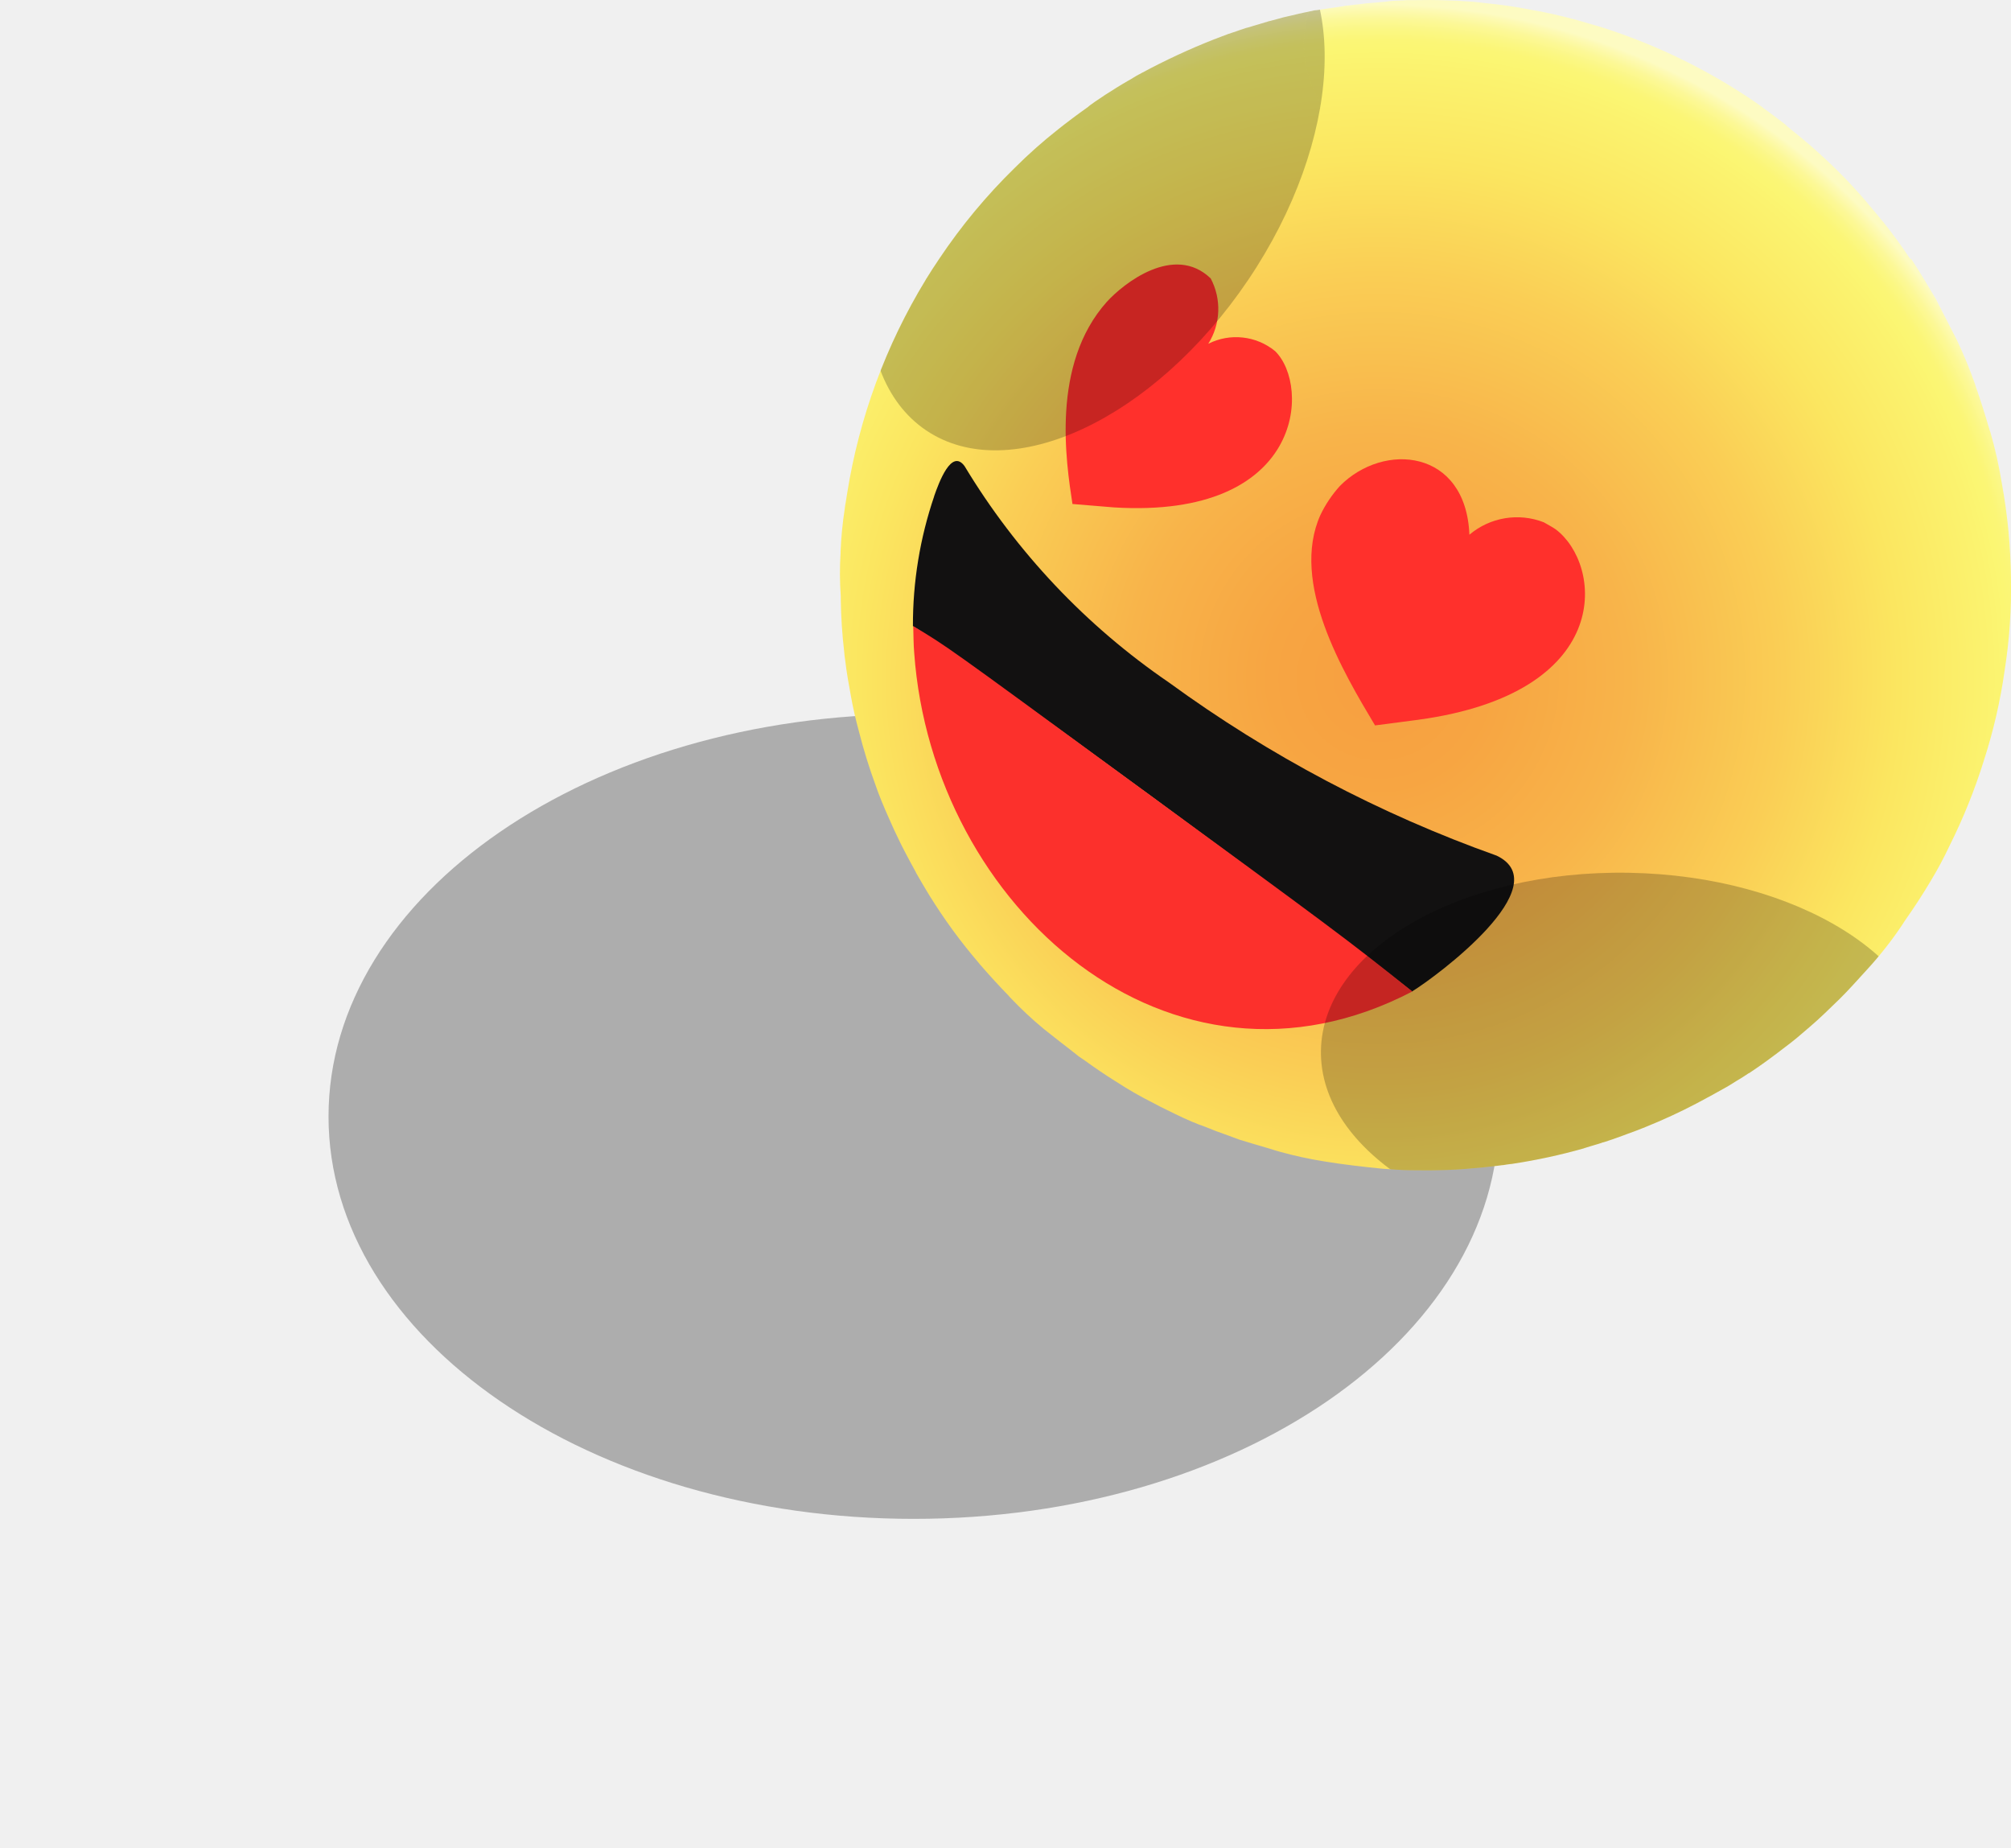
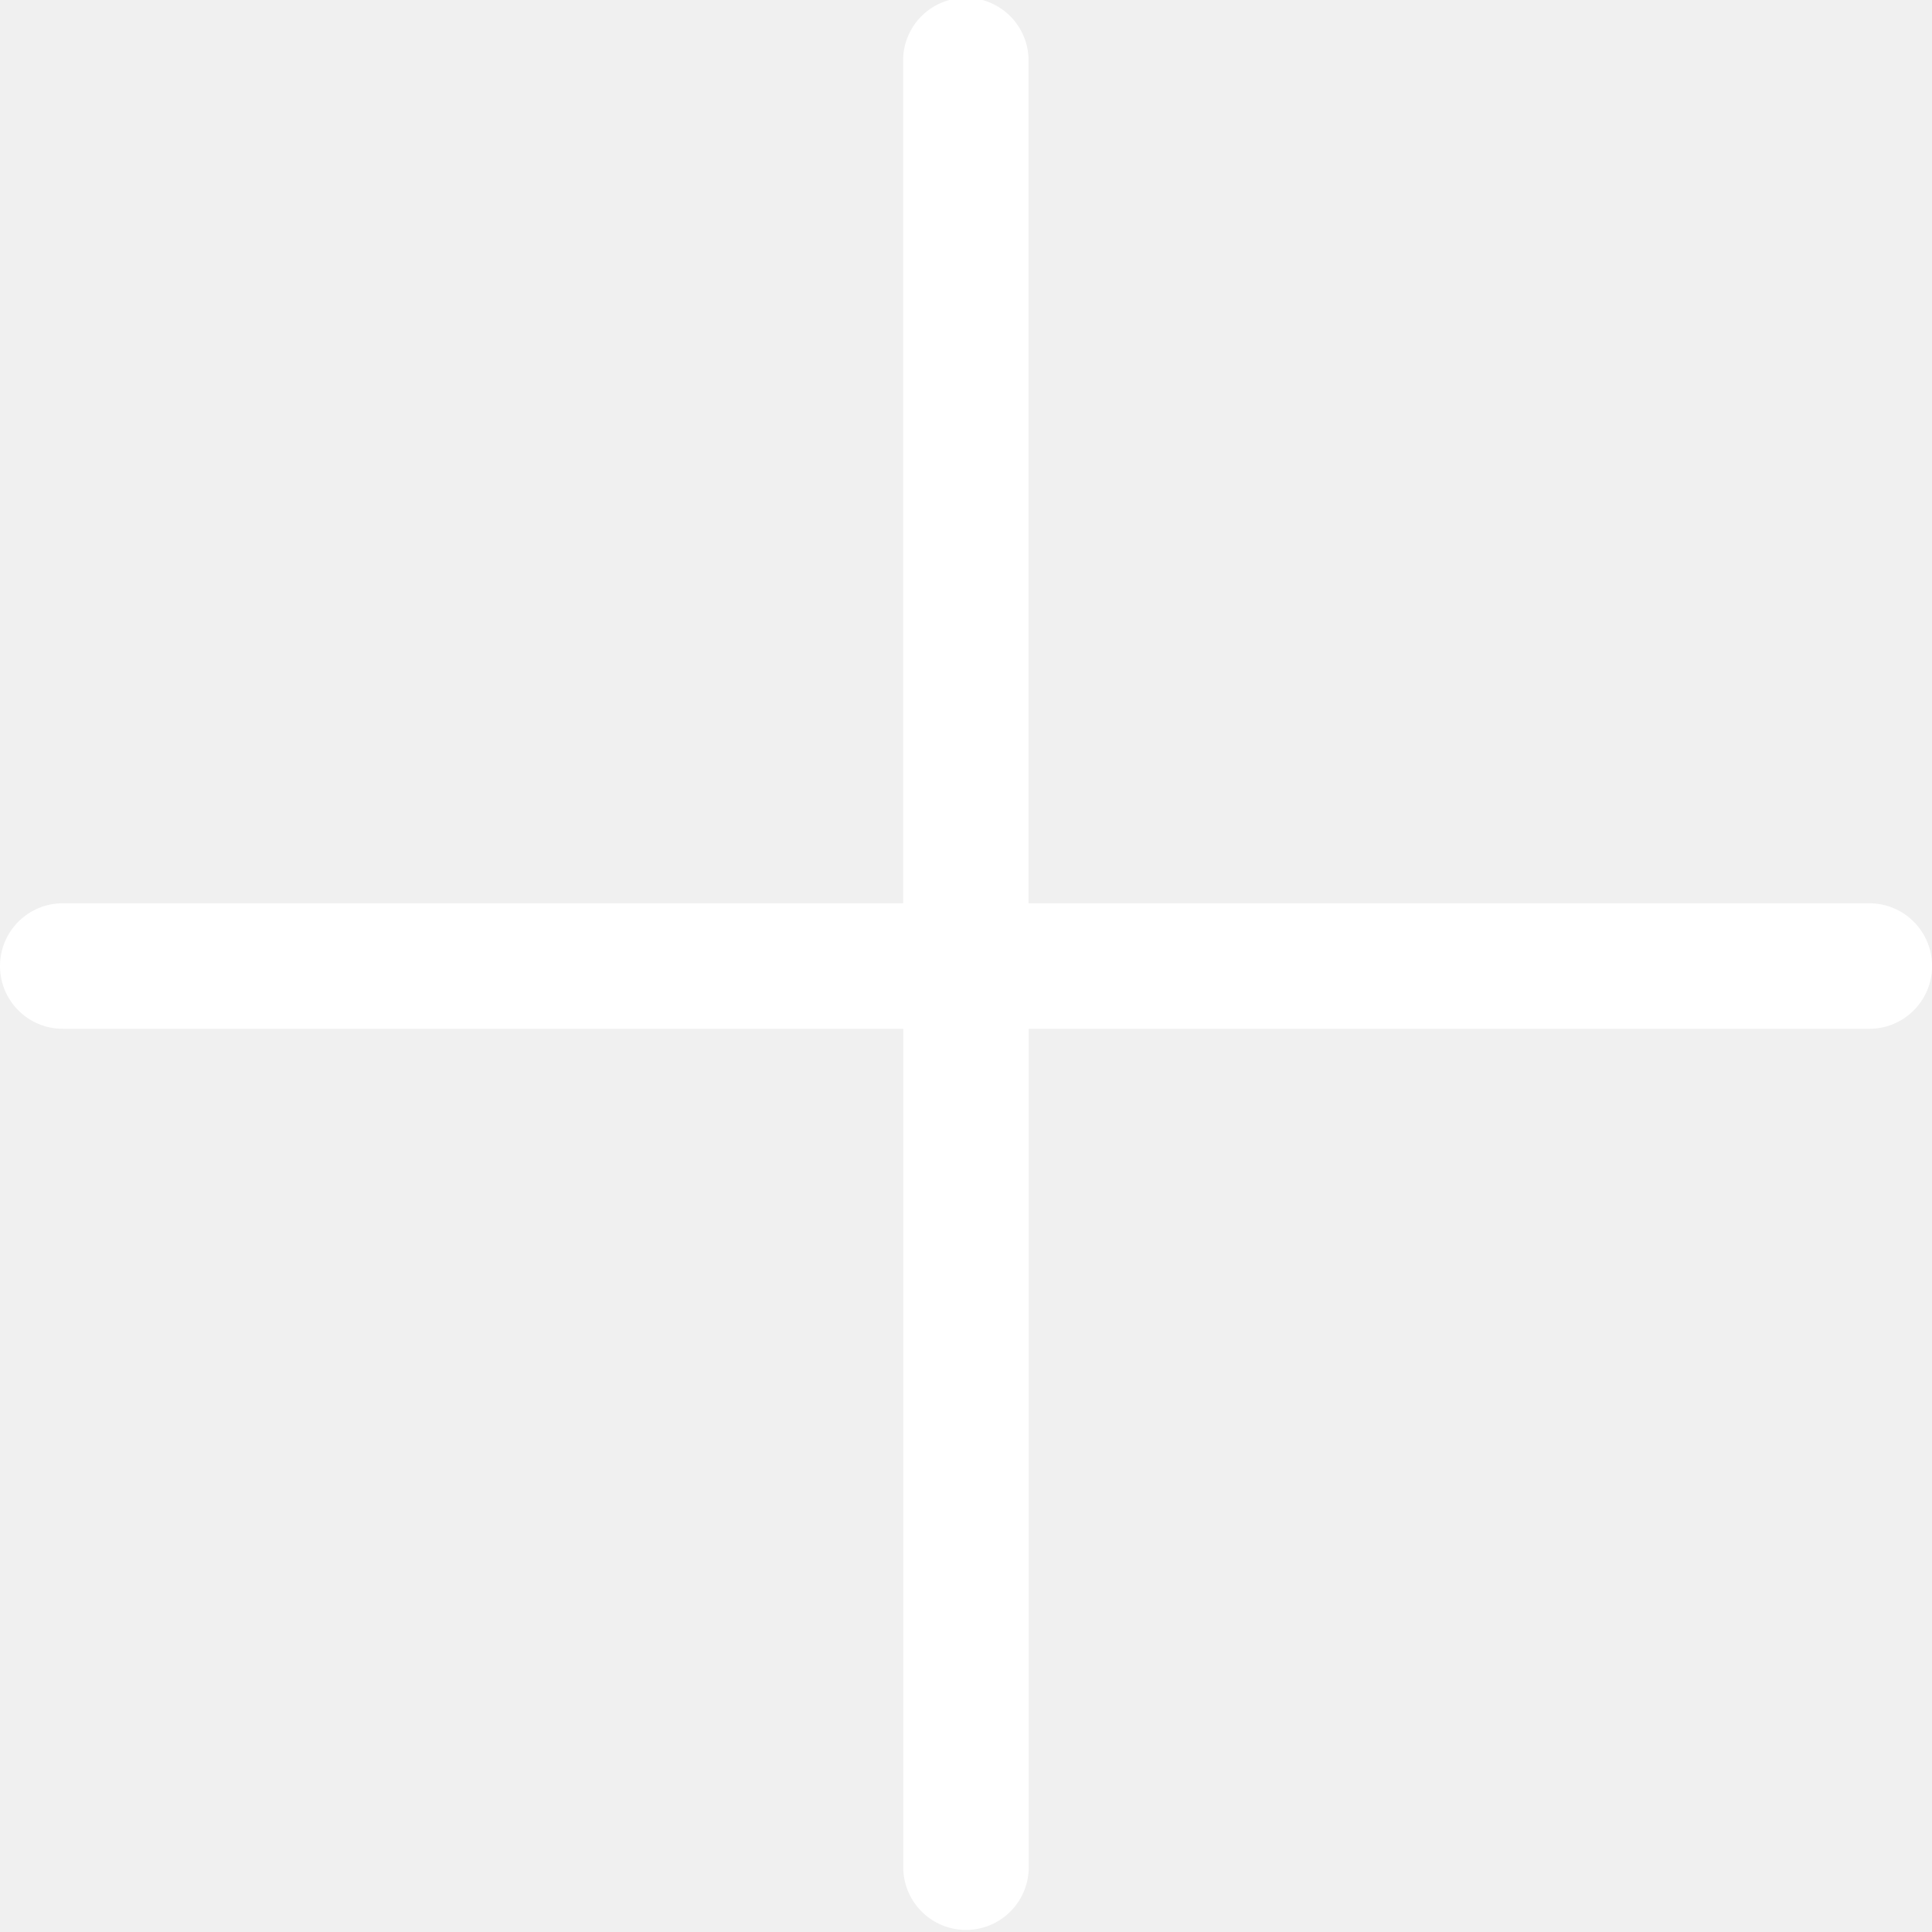
- <svg xmlns="http://www.w3.org/2000/svg" xmlns:xlink="http://www.w3.org/1999/xlink" width="82.478" height="75.758" viewBox="0 0 82.478 75.758">
-   <defs>
-     <radialGradient id="radial-gradient" cx="0.471" cy="0.58" r="0.575" gradientTransform="matrix(-0.999, -0.004, -0.004, 1, 0.933, 0.001)" gradientUnits="objectBoundingBox">
-       <stop offset="0" stop-color="#f79f40" />
-       <stop offset="0.163" stop-color="#f7a542" />
-       <stop offset="0.371" stop-color="#f8b44a" />
-       <stop offset="0.601" stop-color="#face55" />
-       <stop offset="0.771" stop-color="#fbe660" />
-       <stop offset="0.91" stop-color="#fbf36f" />
-       <stop offset="0.932" stop-color="#fbf672" />
-       <stop offset="0.947" stop-color="#fbf676" />
-       <stop offset="0.962" stop-color="#fbf783" />
-       <stop offset="0.978" stop-color="#fcf897" />
-       <stop offset="0.994" stop-color="#fdfab4" />
-       <stop offset="1" stop-color="#fdfbc2" />
-     </radialGradient>
-     <clipPath id="clip-path">
-       <path id="Trazado_116496" data-name="Trazado 116496" d="M52.65,29.84v-.06c0-.11-.03-.77-.15-1.75-.01-.09-.02-.17-.03-.26-.02-.12-.04-.25-.06-.38a23.894,23.894,0,0,0-3.15-8.77c0-.01-.01-.01-.01-.02-.17-.29-.35-.57-.54-.85h0a23.353,23.353,0,0,0-3.06-3.74,20.449,20.449,0,0,0-1.77-1.6c-.39-.32-.78-.62-1.19-.91a.265.265,0,0,1-.06-.05l-.05-.04-.21-.15c-.26-.18-.55-.37-.86-.57h0c-.01-.01-.02-.01-.03-.02-.15-.09-.3-.19-.47-.28-.07-.04-.15-.09-.22-.13s-.12-.07-.19-.11a1.092,1.092,0,0,0-.15-.08,25.413,25.413,0,0,0-2.93-1.4c-.26-.11-.47-.18-.58-.23l-.18-.07-.18-.07c-.01,0-.02-.01-.03-.01l-.04-.01-.3-.1-.04-.01c-.01,0-.03-.01-.04-.01l-.2-.07a2.759,2.759,0,0,0-.27-.08l-.23-.07c-.04-.01-.09-.03-.13-.04-.01,0-.03-.01-.04-.01s-.03-.01-.05-.01a.636.636,0,0,1-.07-.02l-.26-.07-.22-.06c-.07-.02-.14-.03-.21-.05h-.01l-.13-.03-.25-.06-.18-.04a2.049,2.049,0,0,0-.24-.05c-.01,0-.03-.01-.04-.01-.06-.01-.12-.03-.18-.04l-.11-.02-.13-.03h-.02l-.04-.01c-.02,0-.05-.01-.07-.01a1.766,1.766,0,0,1-.2-.04.6.6,0,0,0-.12-.02h0a2.068,2.068,0,0,1-.22-.04l-.19-.03c-.03-.01-.07-.01-.11-.02a.985.985,0,0,0-.17-.02,1,1,0,0,0-.16-.02l-.27-.03-.25-.03c-.03,0-.05-.01-.08-.01h-.02a1.641,1.641,0,0,0-.23-.02l-.34-.03c-.08-.01-.16-.01-.23-.02-.09-.01-.17-.01-.26-.02s-.18-.01-.27-.02A.97.97,0,0,1,29.76,7h-.37c-.48-.01-.96-.01-1.45,0-.11,0-.21,0-.31.01s-.22.01-.32.02c-.07,0-.13.01-.19.01-.16.01-.31.02-.46.04-.05,0-.11.01-.16.01-.22.02-.43.04-.64.07-.1.01-.2.02-.3.04h-.01c-.02,0-.04.01-.06.01q-.24.03-.45.06c-.11.02-.23.04-.34.05-.26.04-.47.08-.61.11-.7.14-1.38.3-2.06.5-.41.11-.77.22-1.21.38a24.021,24.021,0,0,0-5.31,2.61h0c-.17.11-.33.22-.49.33a.265.265,0,0,0-.06.05c-.28.2-.56.4-.84.61a.423.423,0,0,1-.07.05l-.02.02-.02.02c-.01.01-.02.02-.03.02s-.02.01-.03.02c-.08.06-.15.12-.23.18-.15.12-.3.24-.44.36-.08.07-.16.13-.24.2-.16.14-.32.27-.46.4l-.02.02-.02.02c-.03.03-.07.06-.1.09-.75.69-1.21,1.19-1.24,1.22-.23.25-.46.51-.69.77-.16.19-.33.38-.5.59-.01.01-.02.03-.04.04l-.03.03c-.34.42-.69.89-1.08,1.46l-.01.01-.01.01c-.01.01-.01.02-.02.02-.18.26-.36.55-.54.86-.16.26-.32.52-.46.75l-.46.88c-.15.29-.29.56-.42.82a16.758,16.758,0,0,0-.76,1.82h0v.01c-.22.6-.42,1.23-.6,1.84l-.01.02a.037.037,0,0,1-.01.03,17.968,17.968,0,0,0-.5,2.13,23.506,23.506,0,0,0-.17,7.66,22.794,22.794,0,0,0,.82,3.68,23.944,23.944,0,0,0,1.38,3.51,15.311,15.311,0,0,0,.75,1.42c.32.56.68,1.11,1.06,1.66.04.07.09.13.13.2a16,16,0,0,0,1.39,1.8c.34.37.78.88,1.14,1.24s.83.82,1.22,1.15h0c.42.37.6.53.99.83q.72.585,1.47,1.08h.01c.16.11.32.22.49.32.19.12.38.24.55.34.09.05.22.13.36.21a.573.573,0,0,1,.07.04c.15.09.33.18.52.29.04.02.09.05.13.07a22.789,22.789,0,0,0,2.12,1c.18.07.42.17.7.28l.24.09.42.15.3.1.11.03c.01,0,.01,0,.02.01l.16.05a2.759,2.759,0,0,0,.27.08l.26.08c.01,0,.02,0,.02.01a22.1,22.1,0,0,0,2.96.66l.09.01c.08.01.17.03.27.04h.03l.23.03.53.06c.24.03.56.05.79.07s.49.03.74.04h.02c.13.01.25.01.37.01.33.01.77,0,1.1.01s.79-.03,1.13-.05c.72-.06,1.68-.17,2.39-.28a18.747,18.747,0,0,0,1.84-.38c.14-.04.28-.08.43-.12.43-.12.87-.25,1.24-.36l.43-.16c.35-.12.69-.25,1.03-.38l.17-.06c.4-.15.89-.38,1.32-.59.19-.09.37-.18.55-.28a15.71,15.71,0,0,0,1.56-.88c.02-.01.03-.02.05-.03.41-.26.82-.52,1.22-.81.09-.06.18-.12.26-.17l.44-.34c.12-.09.23-.18.35-.27l.66-.52a14.289,14.289,0,0,0,1.37-1.26l.03-.03.07-.07c.35-.35.74-.77,1.2-1.29a.138.138,0,0,0,.03-.04h0a20.958,20.958,0,0,0,2.02-2.71c.01-.01.01-.02.02-.03.19-.3.38-.61.57-.95v-.01h0c.08-.14.16-.29.24-.44.11-.2.22-.41.31-.59l.09-.18c.16-.32.31-.65.47-.99.21-.47.41-.94.56-1.36h0c.26-.7.5-1.44.71-2.23.13-.48.25-.96.33-1.41.1-.48.18-.98.25-1.5.02-.12.03-.23.05-.34.08-.69.14-1.41.16-2.14v-.13C52.68,31.04,52.68,30.45,52.65,29.84Z" transform="translate(-4.654 -6.992)" />
-     </clipPath>
-     <linearGradient id="linear-gradient" x1="-0.166" y1="-323.933" x2="-1.166" y2="-323.933" gradientUnits="objectBoundingBox">
-       <stop offset="0" stop-color="#19b79c" />
-       <stop offset="0.405" stop-color="#1dbb9e" />
-       <stop offset="0.825" stop-color="#2ac8a3" />
-       <stop offset="0.997" stop-color="#31cfa6" />
-     </linearGradient>
-     <linearGradient id="linear-gradient-2" x1="-2.106" y1="-363.238" x2="-3.08" y2="-363.238" xlink:href="#linear-gradient" />
-     <clipPath id="clip-path-2">
-       <path id="Trazado_116504" data-name="Trazado 116504" d="M4.652,29.65v-.06a15.757,15.757,0,0,1,.17-1.74,2.335,2.335,0,0,1,.04-.26c.02-.12.04-.25.06-.38a24.088,24.088,0,0,1,3.22-8.75c0-.01.01-.01.01-.02.18-.29.36-.57.55-.85h0a23.39,23.39,0,0,1,3.09-3.72,20.134,20.134,0,0,1,1.78-1.58q.585-.465,1.2-.9a.265.265,0,0,0,.06-.05l.05-.04.21-.15c.26-.18.55-.37.86-.56h0c.01-.01.02-.01.03-.02.15-.09.31-.19.47-.28a2.53,2.53,0,0,0,.22-.13c.06-.04.12-.07.19-.11.05-.03.1-.05.15-.08a27.308,27.308,0,0,1,2.95-1.37c.26-.1.47-.18.58-.22l.18-.06.18-.06c.01,0,.02-.01.03-.01l.05-.02.3-.1.04-.01c.01,0,.03-.01.04-.01l.2-.06c.08-.02.19-.06.27-.08l.23-.07a.647.647,0,0,0,.13-.04c.01,0,.03-.01.04-.01s.03-.01.05-.01a.637.637,0,0,0,.07-.02l.26-.07.22-.06c.07-.02.14-.03.21-.05h.01l.13-.03c.08-.02.18-.04.25-.06l.18-.04c.08-.02.16-.03.24-.05.01,0,.03-.01.04-.01a1.163,1.163,0,0,0,.18-.04l.11-.01.13-.02h.02l.04-.01c.02,0,.05-.01.07-.01l.2-.03c.04-.01.09-.01.13-.02h0l.22-.03.19-.03a.516.516,0,0,0,.11-.02.985.985,0,0,1,.17-.02c.06-.01.11-.01.16-.02l.27-.03.25-.03c.03,0,.05-.01.08-.01h.02c.07-.01.15-.01.23-.02l.34-.03c.08-.01.16-.01.23-.02a1.569,1.569,0,0,1,.24-.03,2.437,2.437,0,0,1,.27-.01.86.86,0,0,1,.16-.01l.15-.01h.24c.49-.01.97-.01,1.45.01.11,0,.21.01.31.01s.22.01.32.02c.07,0,.13.01.19.01.16.01.31.02.46.04.05.01.11.01.16.02.22.02.43.05.64.07.1.01.2.03.3.04h.01c.02,0,.04.01.06.01.16.02.31.05.45.07l.34.06c.26.05.47.09.6.11.69.14,1.38.31,2.06.52.41.11.76.23,1.21.39a24.178,24.178,0,0,1,5.28,2.65h0c.16.11.33.22.49.34a.265.265,0,0,1,.06.05c.28.2.56.41.83.62a.424.424,0,0,0,.07.05l.02.02.02.02.03.03c.01.01.02.01.02.02.08.06.15.12.22.18.15.12.3.24.44.36.08.07.16.14.24.2.16.14.31.28.46.41l.02.02.02.02c.03.03.07.06.1.09.75.69,1.2,1.2,1.23,1.23.23.25.46.51.68.78.16.19.32.38.49.59.01.01.02.03.04.04l.02.03c.33.42.69.89,1.07,1.47l.04.01.01.01c.01.01.01.02.02.02.17.26.36.56.54.86.16.26.31.53.45.75l.45.88c.15.29.29.56.42.82a18.431,18.431,0,0,1,.75,1.83h0v.01c.21.6.41,1.23.59,1.85l.01.02a.037.037,0,0,0,.01.03,17.59,17.59,0,0,1,.48,2.14,22.71,22.71,0,0,1,.37,3.87,21.465,21.465,0,0,1-.26,3.8,21.96,21.96,0,0,1-.85,3.68,23.286,23.286,0,0,1-1.41,3.5,15.244,15.244,0,0,1-.76,1.42c-.33.56-.69,1.11-1.07,1.65-.04.07-.09.13-.13.2a15.2,15.2,0,0,1-1.41,1.79c-.34.37-.79.88-1.15,1.23s-.84.82-1.22,1.14h0c-.43.37-.6.52-1,.82-.49.38-.98.74-1.48,1.07H41.9c-.16.11-.32.21-.49.31-.19.12-.38.24-.55.33-.09.05-.22.12-.36.2a.574.574,0,0,0-.07.04c-.15.08-.33.18-.52.28-.04.02-.09.05-.13.07a23.108,23.108,0,0,1-2.12.98c-.18.07-.42.17-.71.27l-.24.09-.42.15-.3.1-.11.03c-.01,0-.01,0-.02.01l-.16.05c-.08.02-.19.06-.27.08l-.26.08c-.01,0-.02,0-.02.01a23.962,23.962,0,0,1-2.96.64l-.09.01c-.08.01-.17.02-.27.04H31.8l-.23.03-.53.06c-.24.02-.56.05-.79.07s-.49.03-.74.04h-.02c-.13,0-.25.01-.37.01-.33.01-.77,0-1.1,0s-.79-.04-1.13-.06c-.72-.07-1.68-.18-2.39-.3a16.281,16.281,0,0,1-1.84-.4c-.14-.04-.28-.08-.43-.13-.43-.12-.87-.26-1.24-.37l-.43-.16c-.35-.12-.69-.25-1.03-.39l-.17-.06c-.4-.15-.88-.38-1.32-.6-.19-.09-.37-.18-.55-.28a15.612,15.612,0,0,1-1.55-.89.219.219,0,0,0-.05-.03c-.41-.26-.81-.53-1.21-.82-.09-.06-.17-.12-.25-.17L14,49.97c-.12-.09-.23-.18-.35-.27l-.66-.52a15.233,15.233,0,0,1-1.36-1.27l-.03-.03-.06-.07c-.34-.35-.74-.78-1.19-1.3a.138.138,0,0,1-.03-.04h0a21.889,21.889,0,0,1-2-2.73c-.01-.01-.01-.02-.02-.03-.18-.3-.37-.61-.56-.95v-.01h0c-.08-.14-.16-.29-.24-.44-.11-.21-.22-.41-.31-.59l-.09-.18c-.16-.32-.31-.65-.46-.99-.21-.47-.41-.95-.55-1.36h0a22.441,22.441,0,0,1-.69-2.23c-.13-.48-.24-.96-.32-1.41-.09-.49-.18-.98-.24-1.5-.02-.12-.03-.23-.04-.34a21.166,21.166,0,0,1-.14-2.14v-.13A13.347,13.347,0,0,1,4.652,29.65Z" transform="translate(-4.627 -6.983)" fill="url(#radial-gradient)" />
-     </clipPath>
-   </defs>
-   <g id="Grupo_157926" data-name="Grupo 157926" transform="translate(13.474)">
-     <ellipse id="Elipse_4737" data-name="Elipse 4737" cx="24" cy="16.5" rx="24" ry="16.5" transform="translate(0 29.284)" fill="#0b0b0b" opacity="0.292" style="mix-blend-mode: multiply;isolation: isolate" />
-     <path id="Trazado_116493" data-name="Trazado 116493" d="M4.652,29.65v-.06a15.757,15.757,0,0,1,.17-1.74,2.335,2.335,0,0,1,.04-.26c.02-.12.04-.25.06-.38a24.088,24.088,0,0,1,3.22-8.75c0-.01.01-.01.01-.02.18-.29.36-.57.55-.85h0a23.39,23.39,0,0,1,3.09-3.72,20.134,20.134,0,0,1,1.78-1.58q.585-.465,1.2-.9a.265.265,0,0,0,.06-.05l.05-.04.21-.15c.26-.18.55-.37.86-.56h0c.01-.01.02-.01.03-.02.15-.09.31-.19.47-.28a2.53,2.53,0,0,0,.22-.13c.06-.04.12-.07.19-.11.05-.03.1-.05.15-.08a27.308,27.308,0,0,1,2.95-1.37c.26-.1.47-.18.58-.22l.18-.06.18-.06c.01,0,.02-.01.03-.01l.05-.02.3-.1.04-.01c.01,0,.03-.01.04-.01l.2-.06c.08-.02.19-.06.27-.08l.23-.07a.647.647,0,0,0,.13-.04c.01,0,.03-.01.04-.01s.03-.01.05-.01a.637.637,0,0,0,.07-.02l.26-.07.22-.06c.07-.02.14-.03.21-.05h.01l.13-.03c.08-.02.18-.04.25-.06l.18-.04c.08-.02.16-.03.24-.05.01,0,.03-.01.04-.01a1.163,1.163,0,0,0,.18-.04l.11-.01.13-.02h.02l.04-.01c.02,0,.05-.01.07-.01l.2-.03c.04-.01.09-.01.13-.02h0l.22-.03.19-.03a.516.516,0,0,0,.11-.02.985.985,0,0,1,.17-.02c.06-.01.11-.01.16-.02l.27-.03.25-.03c.03,0,.05-.01.08-.01h.02c.07-.01.15-.01.23-.02l.34-.03c.08-.01.16-.01.23-.02a1.569,1.569,0,0,1,.24-.03,2.437,2.437,0,0,1,.27-.01.86.86,0,0,1,.16-.01l.15-.01h.24c.49-.01.97-.01,1.45.01.11,0,.21.01.31.01s.22.01.32.02c.07,0,.13.01.19.01.16.01.31.02.46.04.05.01.11.01.16.02.22.02.43.05.64.07.1.01.2.03.3.04h.01c.02,0,.04.01.06.01.16.02.31.05.45.07l.34.06c.26.05.47.09.6.11.69.14,1.38.31,2.06.52.41.11.76.23,1.21.39a24.178,24.178,0,0,1,5.28,2.65h0c.16.11.33.22.49.34a.265.265,0,0,1,.06.05c.28.2.56.41.83.62a.424.424,0,0,0,.07.05l.02.02.02.02.03.03c.01.01.02.01.02.02.08.06.15.12.22.18.15.12.3.24.44.36.08.07.16.14.24.2.16.14.31.28.46.41l.02.02.02.02c.03.03.07.06.1.09.75.69,1.2,1.2,1.23,1.23.23.25.46.51.68.78.16.19.32.38.49.59.01.01.02.03.04.04l.02.03c.33.42.69.89,1.07,1.47l.04.01.01.01c.01.01.01.02.02.02.17.26.36.56.54.86.16.26.31.53.45.75l.45.88c.15.29.29.56.42.82a18.431,18.431,0,0,1,.75,1.83h0v.01c.21.6.41,1.23.59,1.85l.01.02a.037.037,0,0,0,.01.03,17.59,17.59,0,0,1,.48,2.14,22.71,22.71,0,0,1,.37,3.87,21.465,21.465,0,0,1-.26,3.8,21.96,21.96,0,0,1-.85,3.68,23.286,23.286,0,0,1-1.41,3.5,15.244,15.244,0,0,1-.76,1.42c-.33.56-.69,1.11-1.07,1.65-.04.07-.09.13-.13.2a15.2,15.2,0,0,1-1.41,1.79c-.34.37-.79.88-1.15,1.23s-.84.82-1.22,1.14h0c-.43.37-.6.52-1,.82-.49.38-.98.74-1.48,1.07H41.9c-.16.11-.32.21-.49.31-.19.12-.38.24-.55.33-.09.05-.22.12-.36.2a.574.574,0,0,0-.07.04c-.15.08-.33.18-.52.28-.04.02-.09.05-.13.07a23.108,23.108,0,0,1-2.12.98c-.18.07-.42.17-.71.27l-.24.09-.42.15-.3.1-.11.03c-.01,0-.01,0-.02.01l-.16.05c-.08.02-.19.06-.27.08l-.26.08c-.01,0-.02,0-.02.01a23.962,23.962,0,0,1-2.96.64l-.09.01c-.08.01-.17.02-.27.04H31.8l-.23.03-.53.06c-.24.02-.56.05-.79.07s-.49.03-.74.04h-.02c-.13,0-.25.01-.37.01-.33.01-.77,0-1.1,0s-.79-.04-1.13-.06c-.72-.07-1.68-.18-2.39-.3a16.281,16.281,0,0,1-1.84-.4c-.14-.04-.28-.08-.43-.13-.43-.12-.87-.26-1.24-.37l-.43-.16c-.35-.12-.69-.25-1.03-.39l-.17-.06c-.4-.15-.88-.38-1.32-.6-.19-.09-.37-.18-.55-.28a15.612,15.612,0,0,1-1.55-.89.219.219,0,0,0-.05-.03c-.41-.26-.81-.53-1.21-.82-.09-.06-.17-.12-.25-.17L14,49.97c-.12-.09-.23-.18-.35-.27l-.66-.52a15.233,15.233,0,0,1-1.36-1.27l-.03-.03-.06-.07c-.34-.35-.74-.78-1.19-1.3a.138.138,0,0,1-.03-.04h0a21.889,21.889,0,0,1-2-2.73c-.01-.01-.01-.02-.02-.03-.18-.3-.37-.61-.56-.95v-.01h0c-.08-.14-.16-.29-.24-.44-.11-.21-.22-.41-.31-.59l-.09-.18c-.16-.32-.31-.65-.46-.99-.21-.47-.41-.95-.55-1.36h0a22.441,22.441,0,0,1-.69-2.23c-.13-.48-.24-.96-.32-1.41-.09-.49-.18-.98-.24-1.5-.02-.12-.03-.23-.04-.34a21.166,21.166,0,0,1-.14-2.14v-.13A13.347,13.347,0,0,1,4.652,29.65Z" transform="translate(16.349 -6.983)" fill="url(#radial-gradient)" />
-     <g id="Grupo_86225" data-name="Grupo 86225" transform="translate(20.955 0.009)" clip-path="url(#clip-path)">
-       <path id="Trazado_116494" data-name="Trazado 116494" d="M50.67,21.64a4.37,4.37,0,0,1,.18-.46C50.8,21.33,50.74,21.48,50.67,21.64Z" transform="translate(-48.844 -6.992)" fill="url(#linear-gradient)" />
-       <path id="Trazado_116495" data-name="Trazado 116495" d="M4.7,34.92c.03-.14.05-.28.08-.41C4.75,34.65,4.73,34.79,4.7,34.92Z" transform="translate(43.196 -6.992)" fill="url(#linear-gradient-2)" />
-     </g>
-     <path id="Trazado_116497" data-name="Trazado 116497" d="M25.873,27.33A16.375,16.375,0,0,0,25,32.66c2.26,1.39,16.97,12.2,20.47,14.98,1.03-.63,6.02-4.35,3.47-5.57a52.925,52.925,0,0,1-13.44-7.1,28.664,28.664,0,0,1-8.38-8.87c-.54-.75-1.06.69-1.25,1.23" transform="translate(-1.032 -6.983)" fill="#121111" />
-     <path id="Trazado_116499" data-name="Trazado 116499" d="M29.22,33.76c.75,10.43,10.52,19.05,20.43,13.88-2.65-2.12-3.33-2.62-11.66-8.71-7.45-5.46-7.45-5.46-8.81-6.27.01.33.01.77.04,1.1" transform="translate(-5.199 -6.983)" fill="#fc302c" />
-     <g id="Grupo_86231" data-name="Grupo 86231" transform="translate(40.307 18.833)">
-       <path id="Trazado_116501" data-name="Trazado 116501" d="M22.473,28.1c-1.25,2.78.93,6.44,2.24,8.63.65-.09,1.52-.19,2.17-.29,7.67-1.22,7.14-6.32,5.24-7.75-.14-.1-.34-.2-.49-.29a3.024,3.024,0,0,0-3.05.51c-.14-3.51-3.51-3.82-5.31-2a4.969,4.969,0,0,0-.8,1.19" transform="translate(-22.099 -25.816)" fill="#ff302c" />
-     </g>
-     <g id="Grupo_86232" data-name="Grupo 86232" transform="translate(30.232 10.846)">
-       <path id="Trazado_116503" data-name="Trazado 116503" d="M35.806,19.36c-2.3,2.57-1.67,6.58-1.41,8.29.51.04,1.19.1,1.7.14,7.78.48,8.08-4.98,6.61-6.41a2.529,2.529,0,0,0-2.74-.3,2.679,2.679,0,0,0,.1-2.68c-1.5-1.44-3.58.21-4.26.96" transform="translate(-34.117 -17.829)" fill="#ff302c" />
-     </g>
-     <g id="Enmascarar_grupo_59" data-name="Enmascarar grupo 59" transform="translate(20.976 0)" clip-path="url(#clip-path-2)">
-       <g id="Grupo_86233" data-name="Grupo 86233" transform="translate(-2.683 -7.272)" opacity="0.561" style="mix-blend-mode: multiply;isolation: isolate">
-         <g id="Grupo_86230" data-name="Grupo 86230" transform="translate(0)">
-           <ellipse id="Elipse_4734" data-name="Elipse 4734" cx="12.5" cy="7.5" rx="12.5" ry="7.5" transform="translate(21.707 1.557)" fill="#fff" opacity="0.743" />
-           <ellipse id="Elipse_4735" data-name="Elipse 4735" cx="12.5" cy="7.5" rx="12.5" ry="7.5" transform="translate(26.415 8.388) rotate(124)" opacity="0.387" />
-           <ellipse id="Elipse_4736" data-name="Elipse 4736" cx="12.5" cy="7.5" rx="12.5" ry="7.5" transform="matrix(-1, -0.017, 0.017, -1, 47.282, 58.274)" opacity="0.387" />
-         </g>
-       </g>
-     </g>
-   </g>
+ <svg xmlns="http://www.w3.org/2000/svg" width="24.231" height="24.231" viewBox="0 0 24.231 24.231">
+   <path id="Trazado_191033" data-name="Trazado 191033" d="M23.445,212.353H12.9V201.81a.787.787,0,1,0-1.573,0v10.542H.787a.787.787,0,1,0,0,1.574H11.329v10.543a.787.787,0,0,0,1.573,0V213.926H23.445a.787.787,0,0,0,0-1.574" transform="translate(0 -201.023)" fill="#fff" />
</svg>
